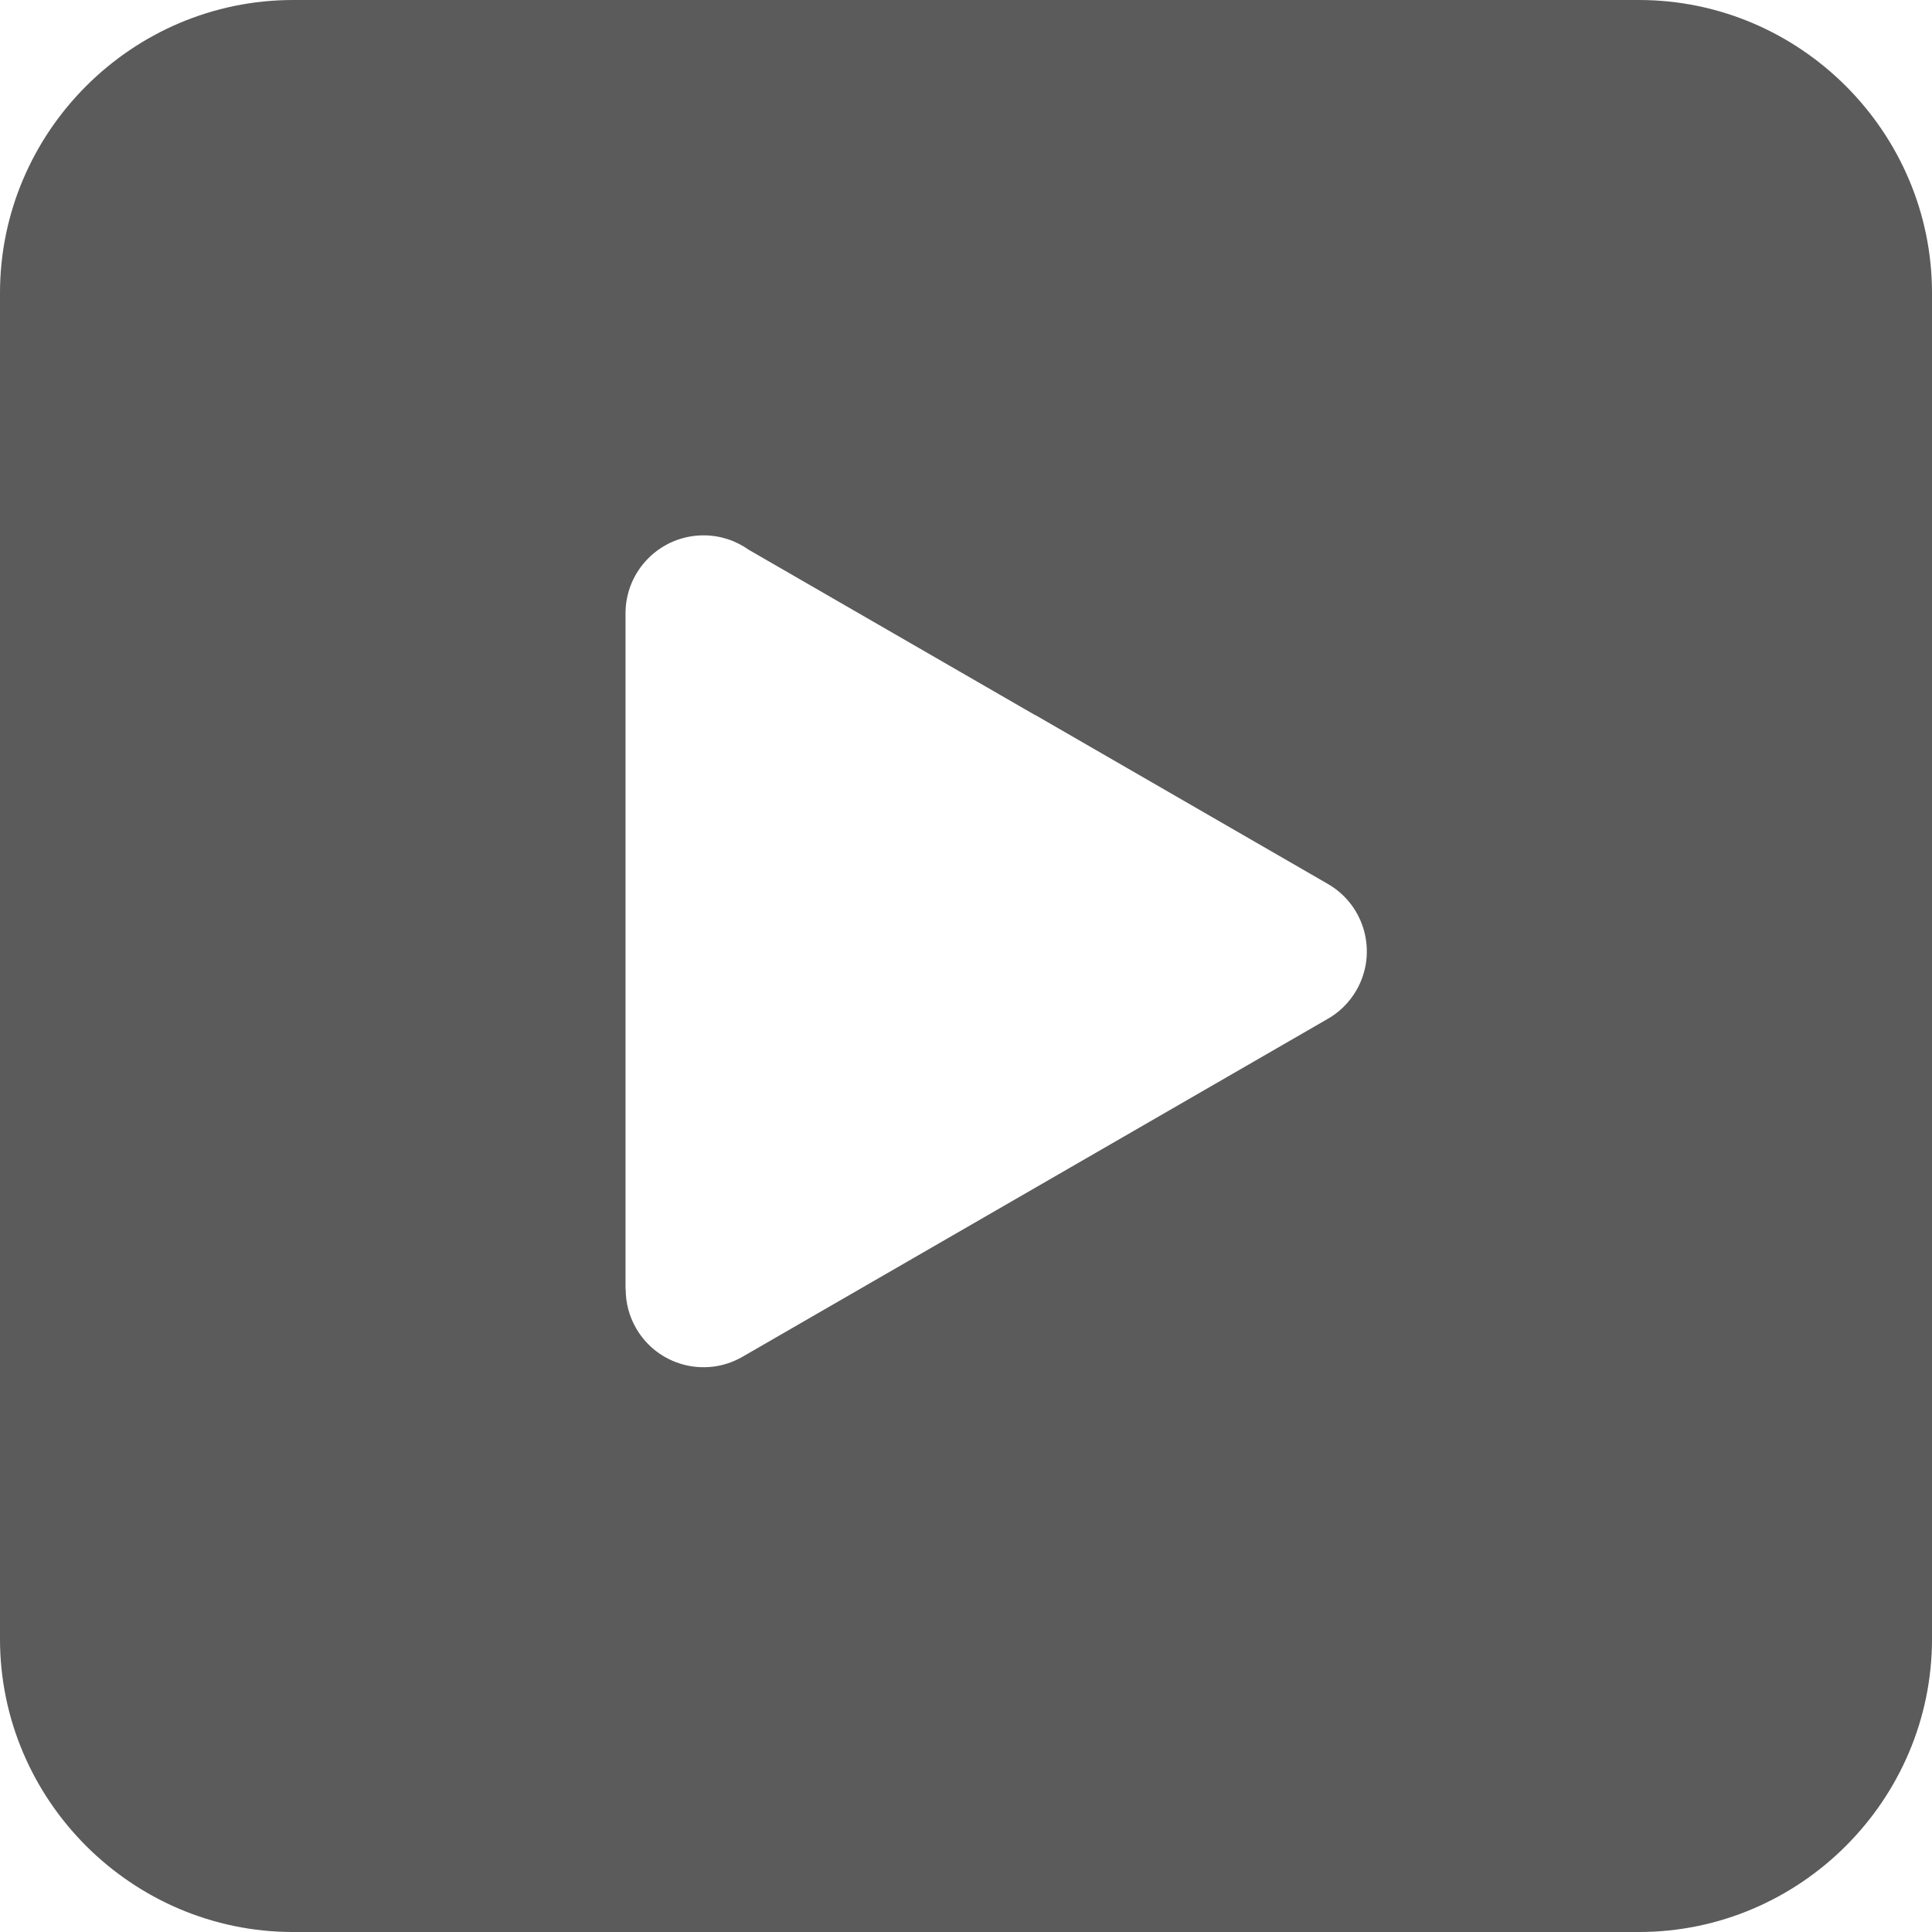
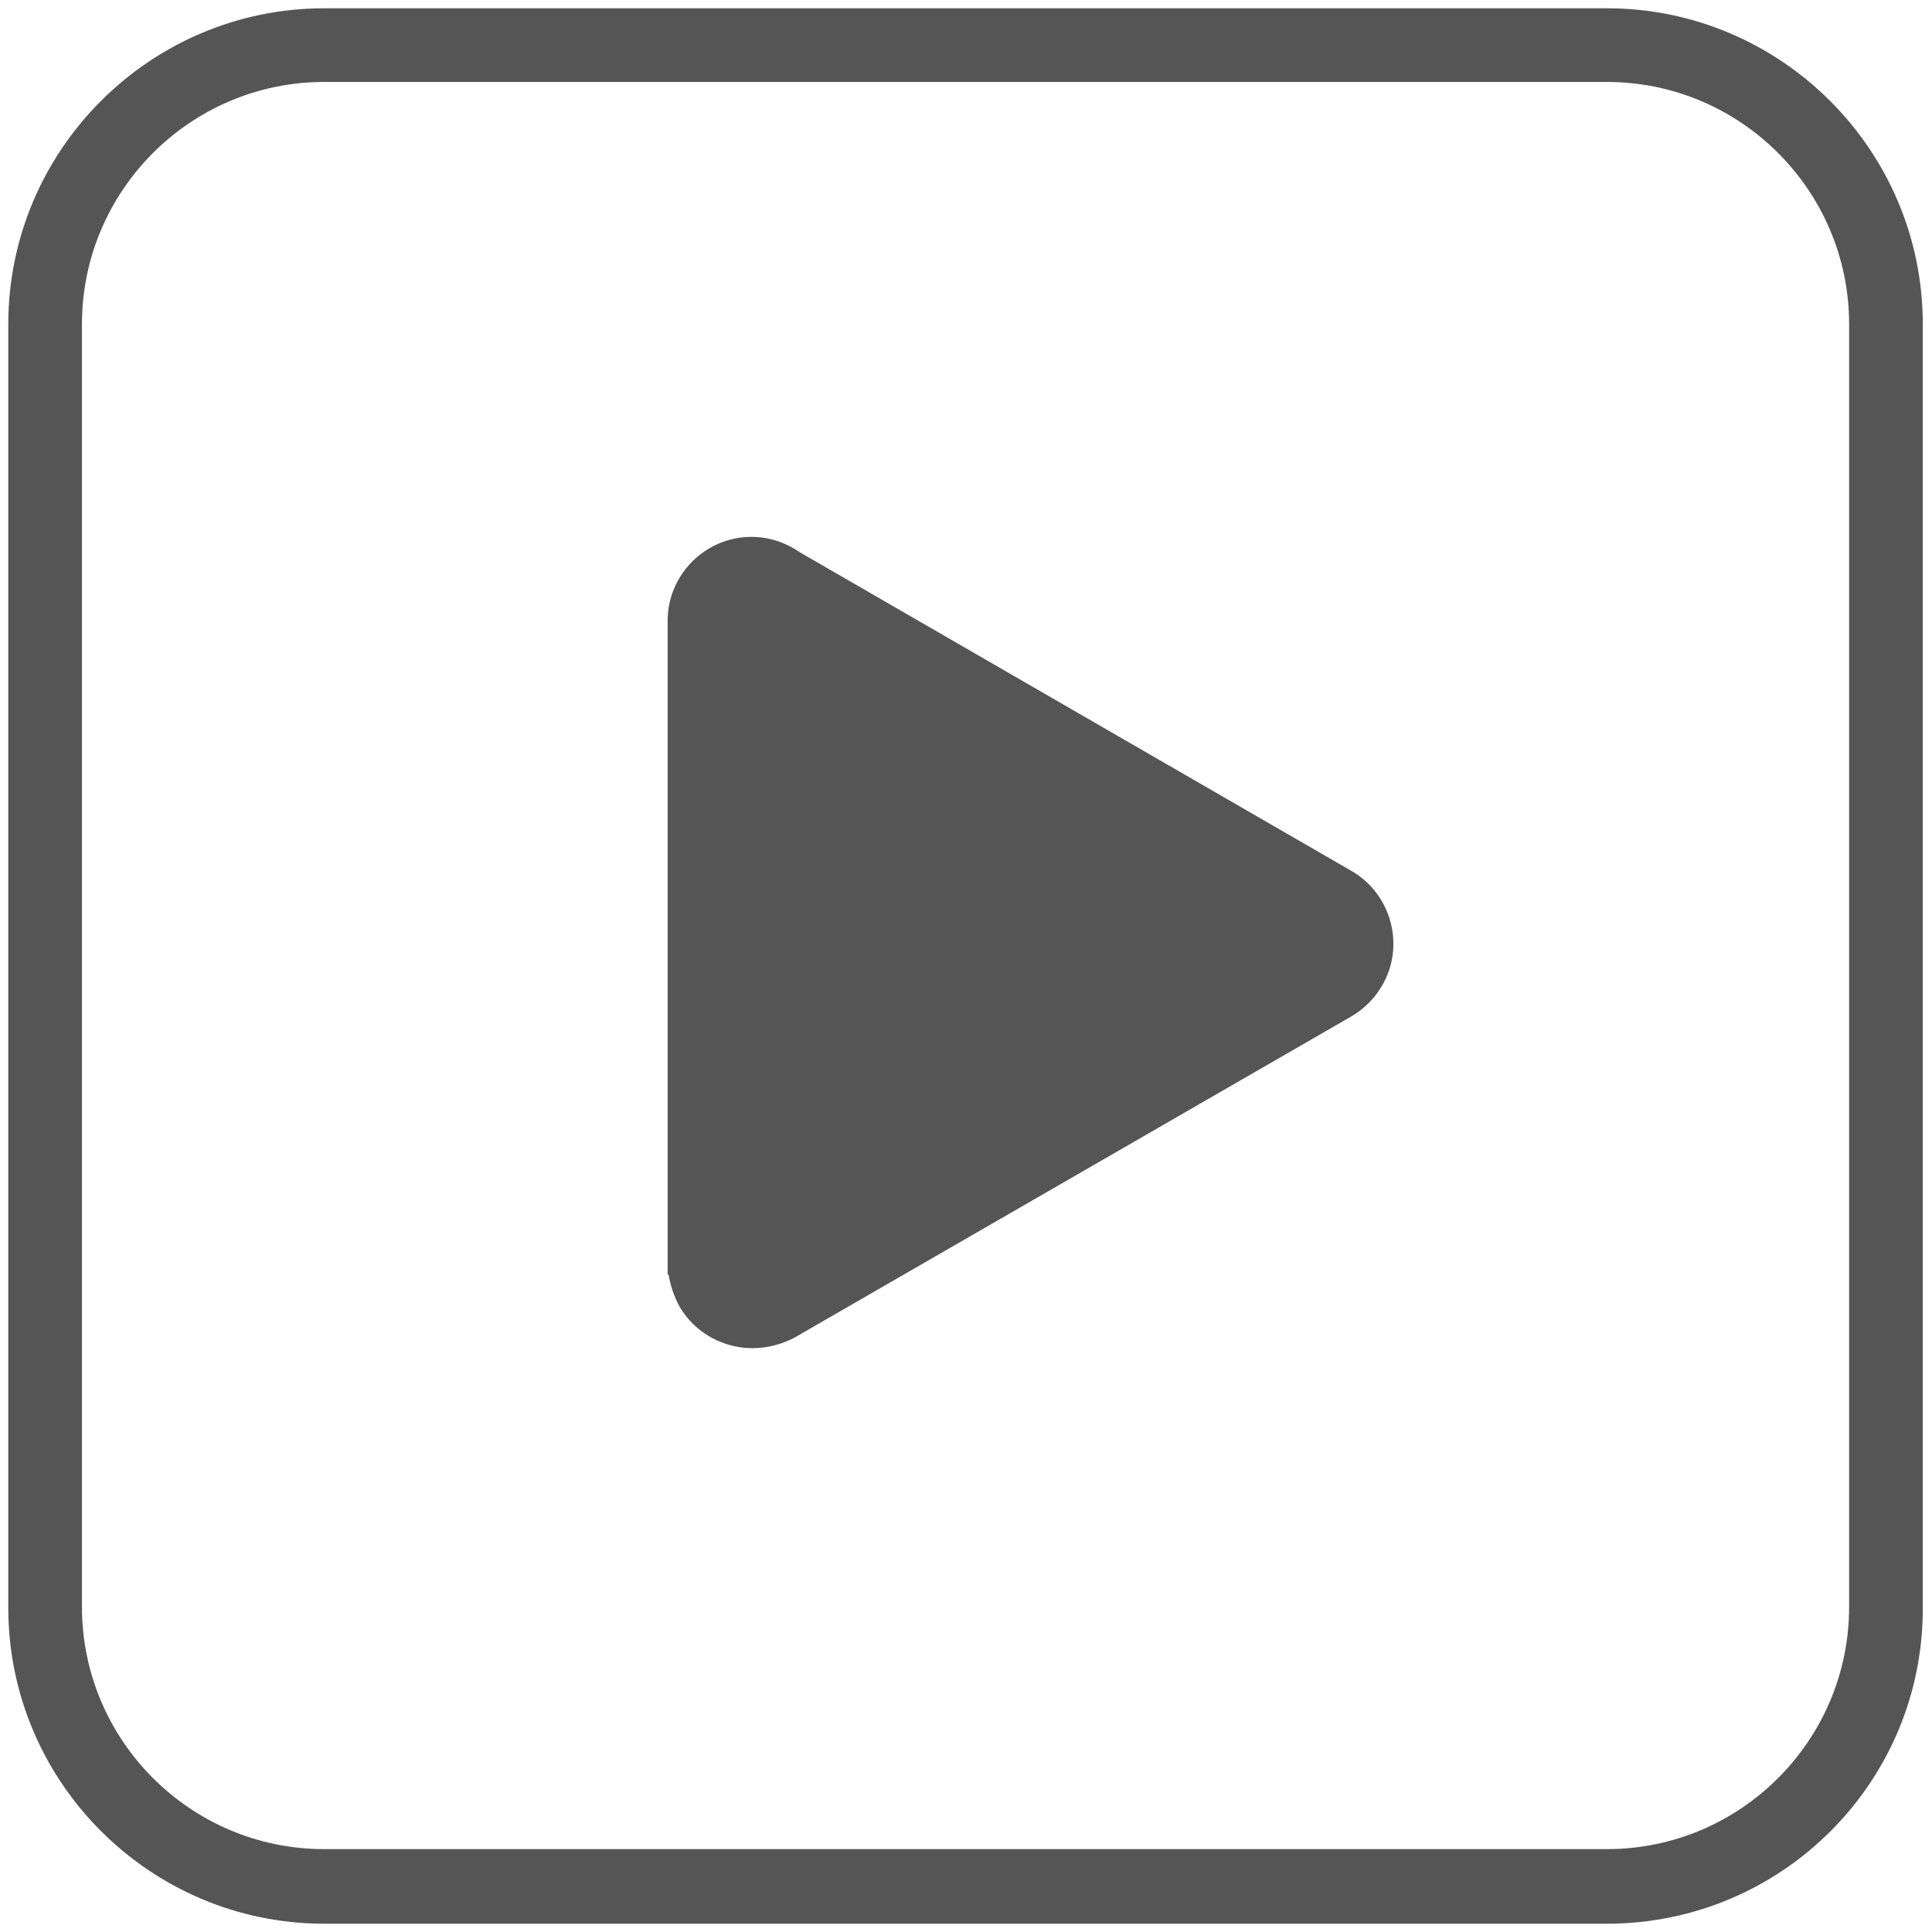
- <svg xmlns="http://www.w3.org/2000/svg" xml:space="preserve" width="200px" height="200px" version="1.1" style="shape-rendering:geometricPrecision; text-rendering:geometricPrecision; image-rendering:optimizeQuality; fill-rule:evenodd; clip-rule:evenodd" viewBox="0 0 2000000 2000000">
-   <defs>
-     <style type="text/css">
-    
-     .fil0 {fill:#5B5B5B}
-    
-   </style>
-   </defs>
+ <svg xmlns="http://www.w3.org/2000/svg" version="1.1" id="Layer_1" x="0px" y="0px" viewBox="0 0 209.8 209.8" style="enable-background:new 0 0 209.8 209.8;" xml:space="preserve">
+   <style type="text/css">
+ 	.st0{fill:#555555;}
+ 	.st1{fill-rule:evenodd;clip-rule:evenodd;fill:#555555;}
+ </style>
  <g id="Слой_x0020_1">
-     <path class="fil0" d="M303439 0l1393122 0c166891,0 303451,136548 303451,303439l0 1393122c0,166891 -136560,303451 -303451,303451l-1393122 0c-166891,0 -303451,-136560 -303451,-303451l0 -1393122c0,-166891 136560,-303439 303451,-303439zm1070312 1055146l-302046 174391 -303026 174958c-38504,22300 -87804,9166 -110103,-29339 -7370,-12732 -10866,-26645 -10854,-40382l-189 0 0 -349916 0 -349904c0,-44599 36165,-80753 80764,-80753 17421,0 33555,5516 46760,14906l296341 171072 225 142 82 -142 303038 174958c38504,22300 51638,71599 29339,110103 -7524,12981 -18118,23079 -30331,29906z" />
+     <g>
+       <path class="st0" d="M174.5,208.9H35.2c-18.9,0-34.3-15.4-34.3-34.3V35.2c0-18.9,15.4-34.3,34.3-34.3h139.3    c18.9,0,34.3,15.4,34.3,34.3v139.3C208.9,193.5,193.5,208.9,174.5,208.9z M35.2,8.9C20.7,8.9,8.9,20.7,8.9,35.2v139.3    c0,14.5,11.8,26.3,26.3,26.3h139.3c14.5,0,26.3-11.8,26.3-26.3V35.2c0-14.5-11.8-26.3-26.3-26.3H35.2z" />
+     </g>
+     <g>
+       <path class="st1" d="M146.3,109.4l-30.2,17.4l-30.3,17.5c-3.9,2.2-8.8,0.9-11-2.9c-0.7-1.3-1.1-2.7-1.1-4h0v-35v-35    c0-4.5,3.6-8.1,8.1-8.1c1.7,0,3.4,0.6,4.7,1.5L116,77.9l0,0l0,0l30.3,17.5c3.9,2.2,5.2,7.2,2.9,11    C148.5,107.7,147.5,108.7,146.3,109.4z" />
+       <path class="st0" d="M81.7,146.4c-3.1,0-6.2-1.6-7.9-4.5c-0.6-1.1-1-2.3-1.2-3.5h-0.1l0-1v-70c0-5,4.1-9.1,9.1-9.1    c1.9,0,3.7,0.6,5.3,1.7l59.9,34.6c4.3,2.5,5.8,8.1,3.3,12.4c-0.8,1.4-2,2.6-3.4,3.4l-60.5,34.9C84.8,146,83.3,146.4,81.7,146.4z     M74.6,136.4L74.6,136.4l0,1c0,1.2,0.3,2.5,1,3.5c1.9,3.4,6.3,4.5,9.6,2.6l60.5-34.9c1.1-0.6,2-1.5,2.7-2.6c2-3.4,0.8-7.7-2.6-9.6    l-29.5-17l0,0l-0.9-0.5L85.9,61.7c-1.3-0.9-2.7-1.4-4.2-1.4c-3.9,0-7.1,3.2-7.1,7.1V136.4z" />
+     </g>
  </g>
</svg>
